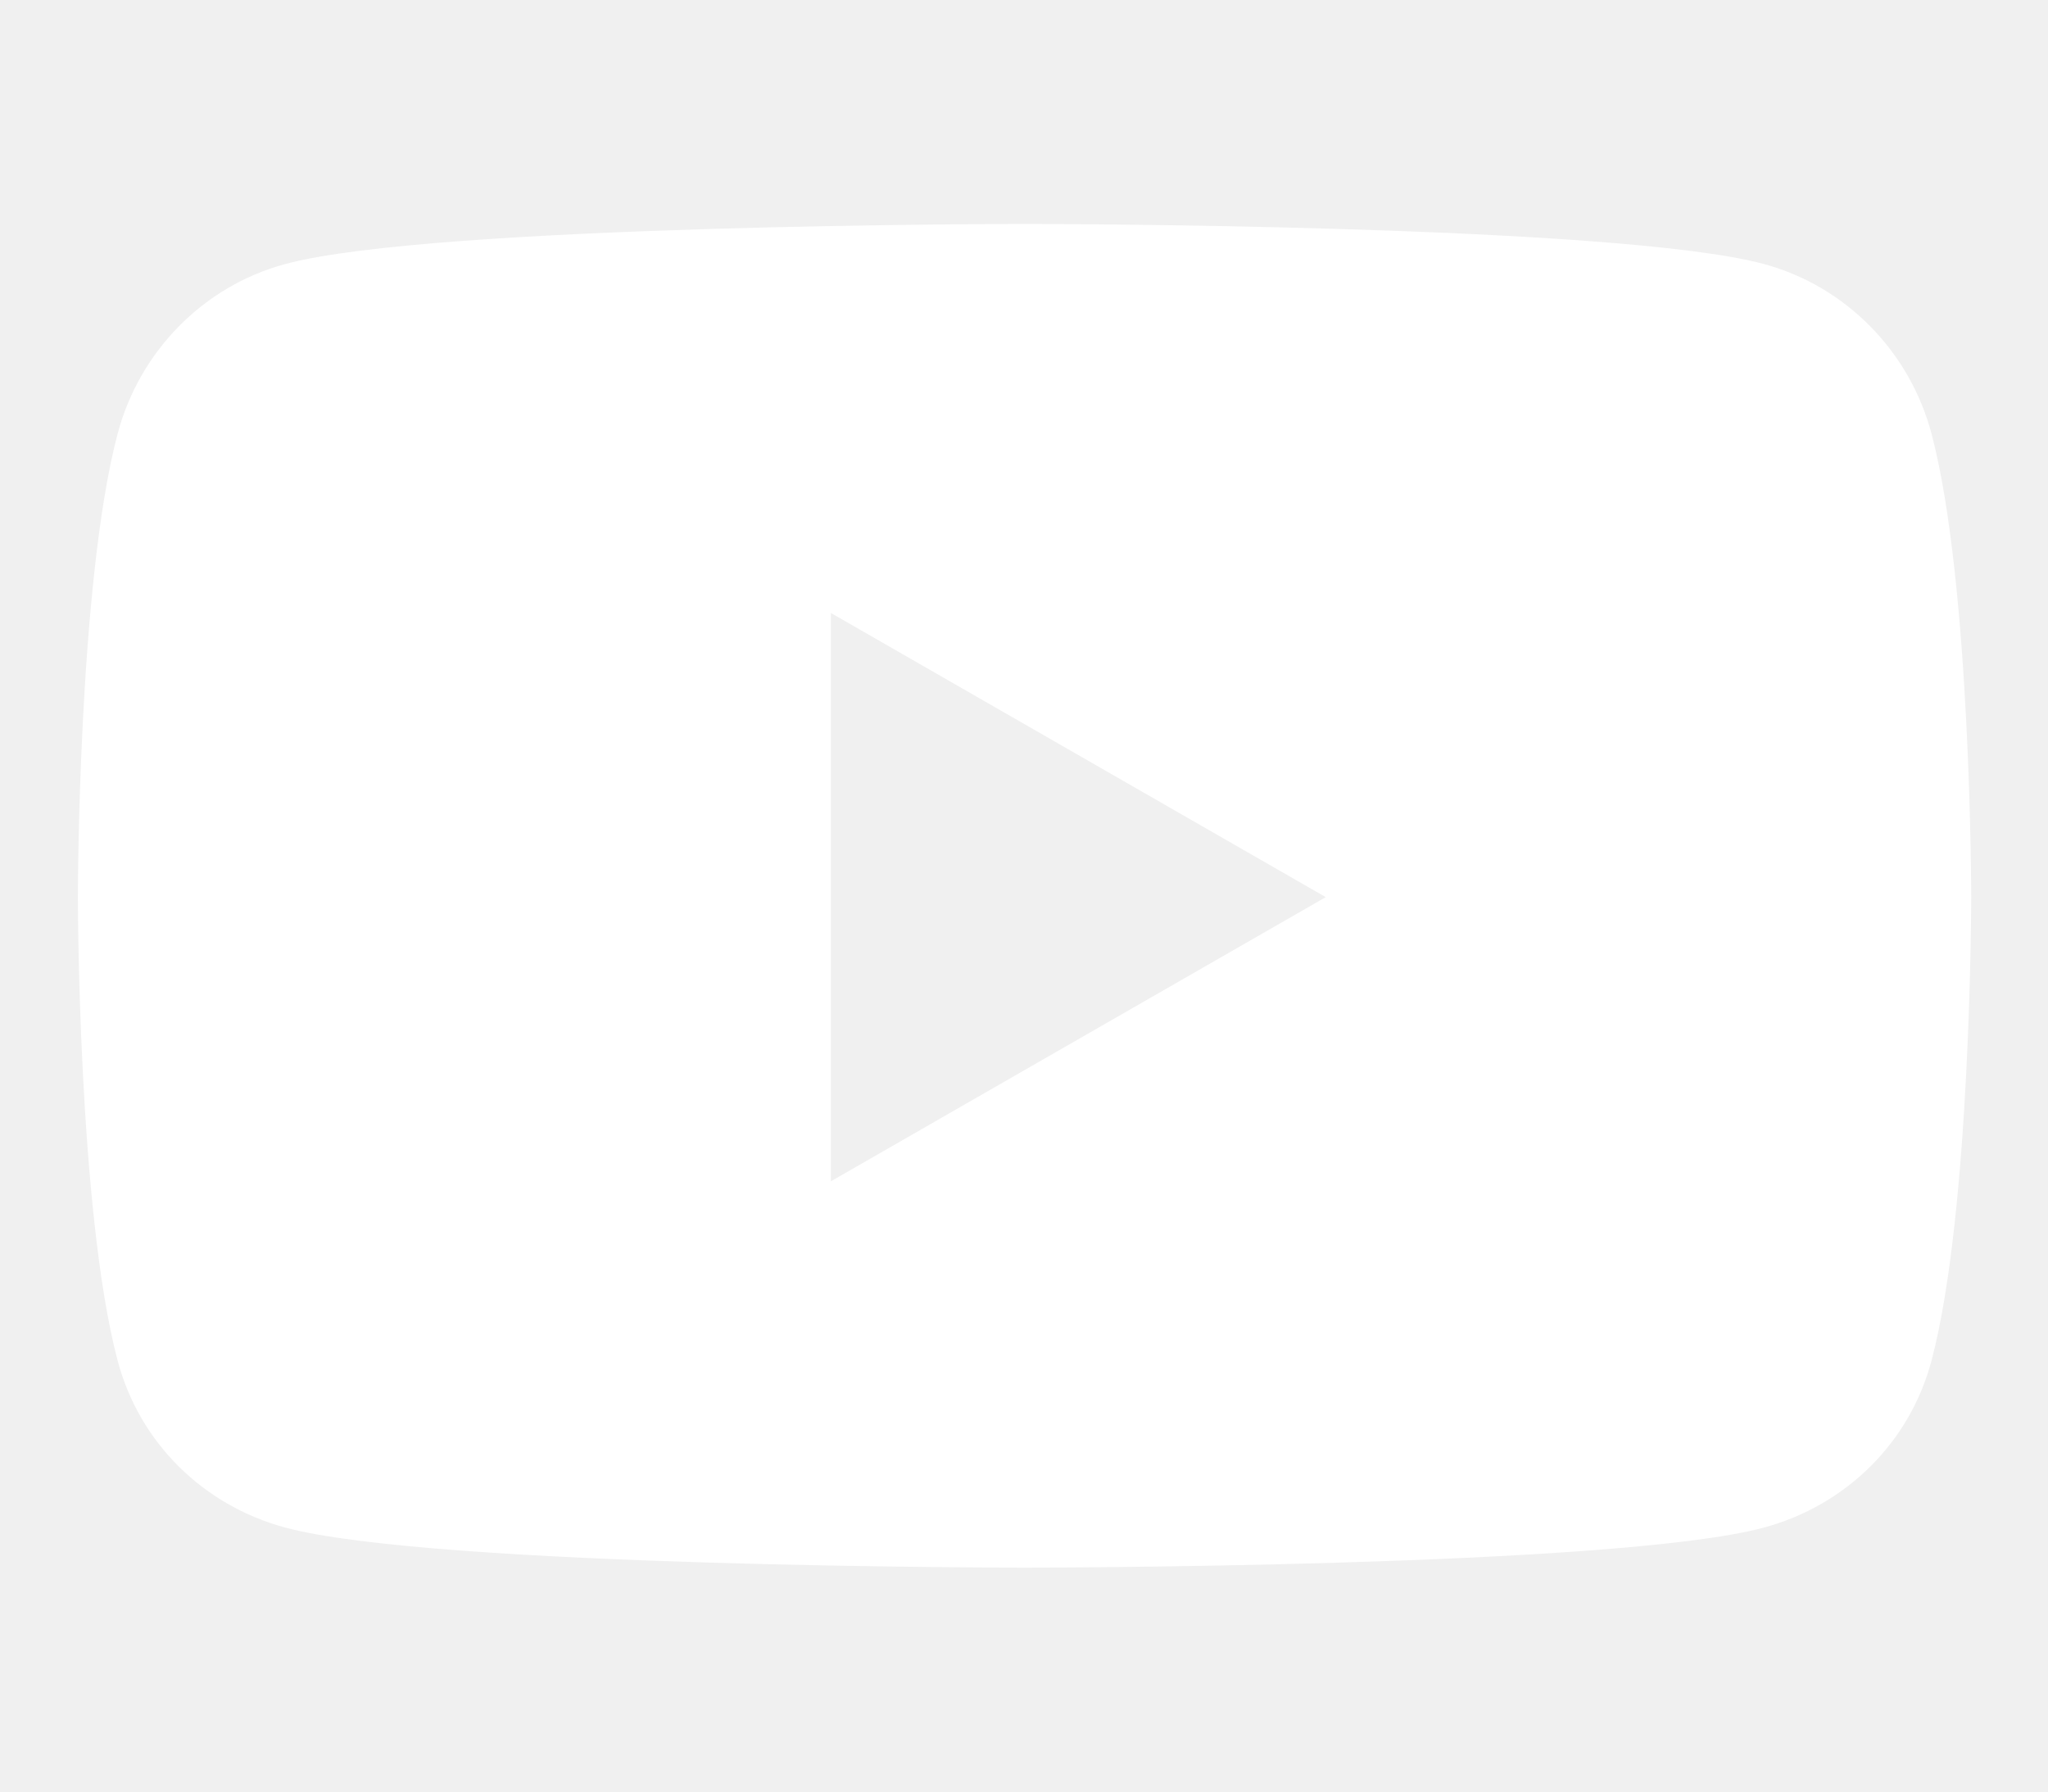
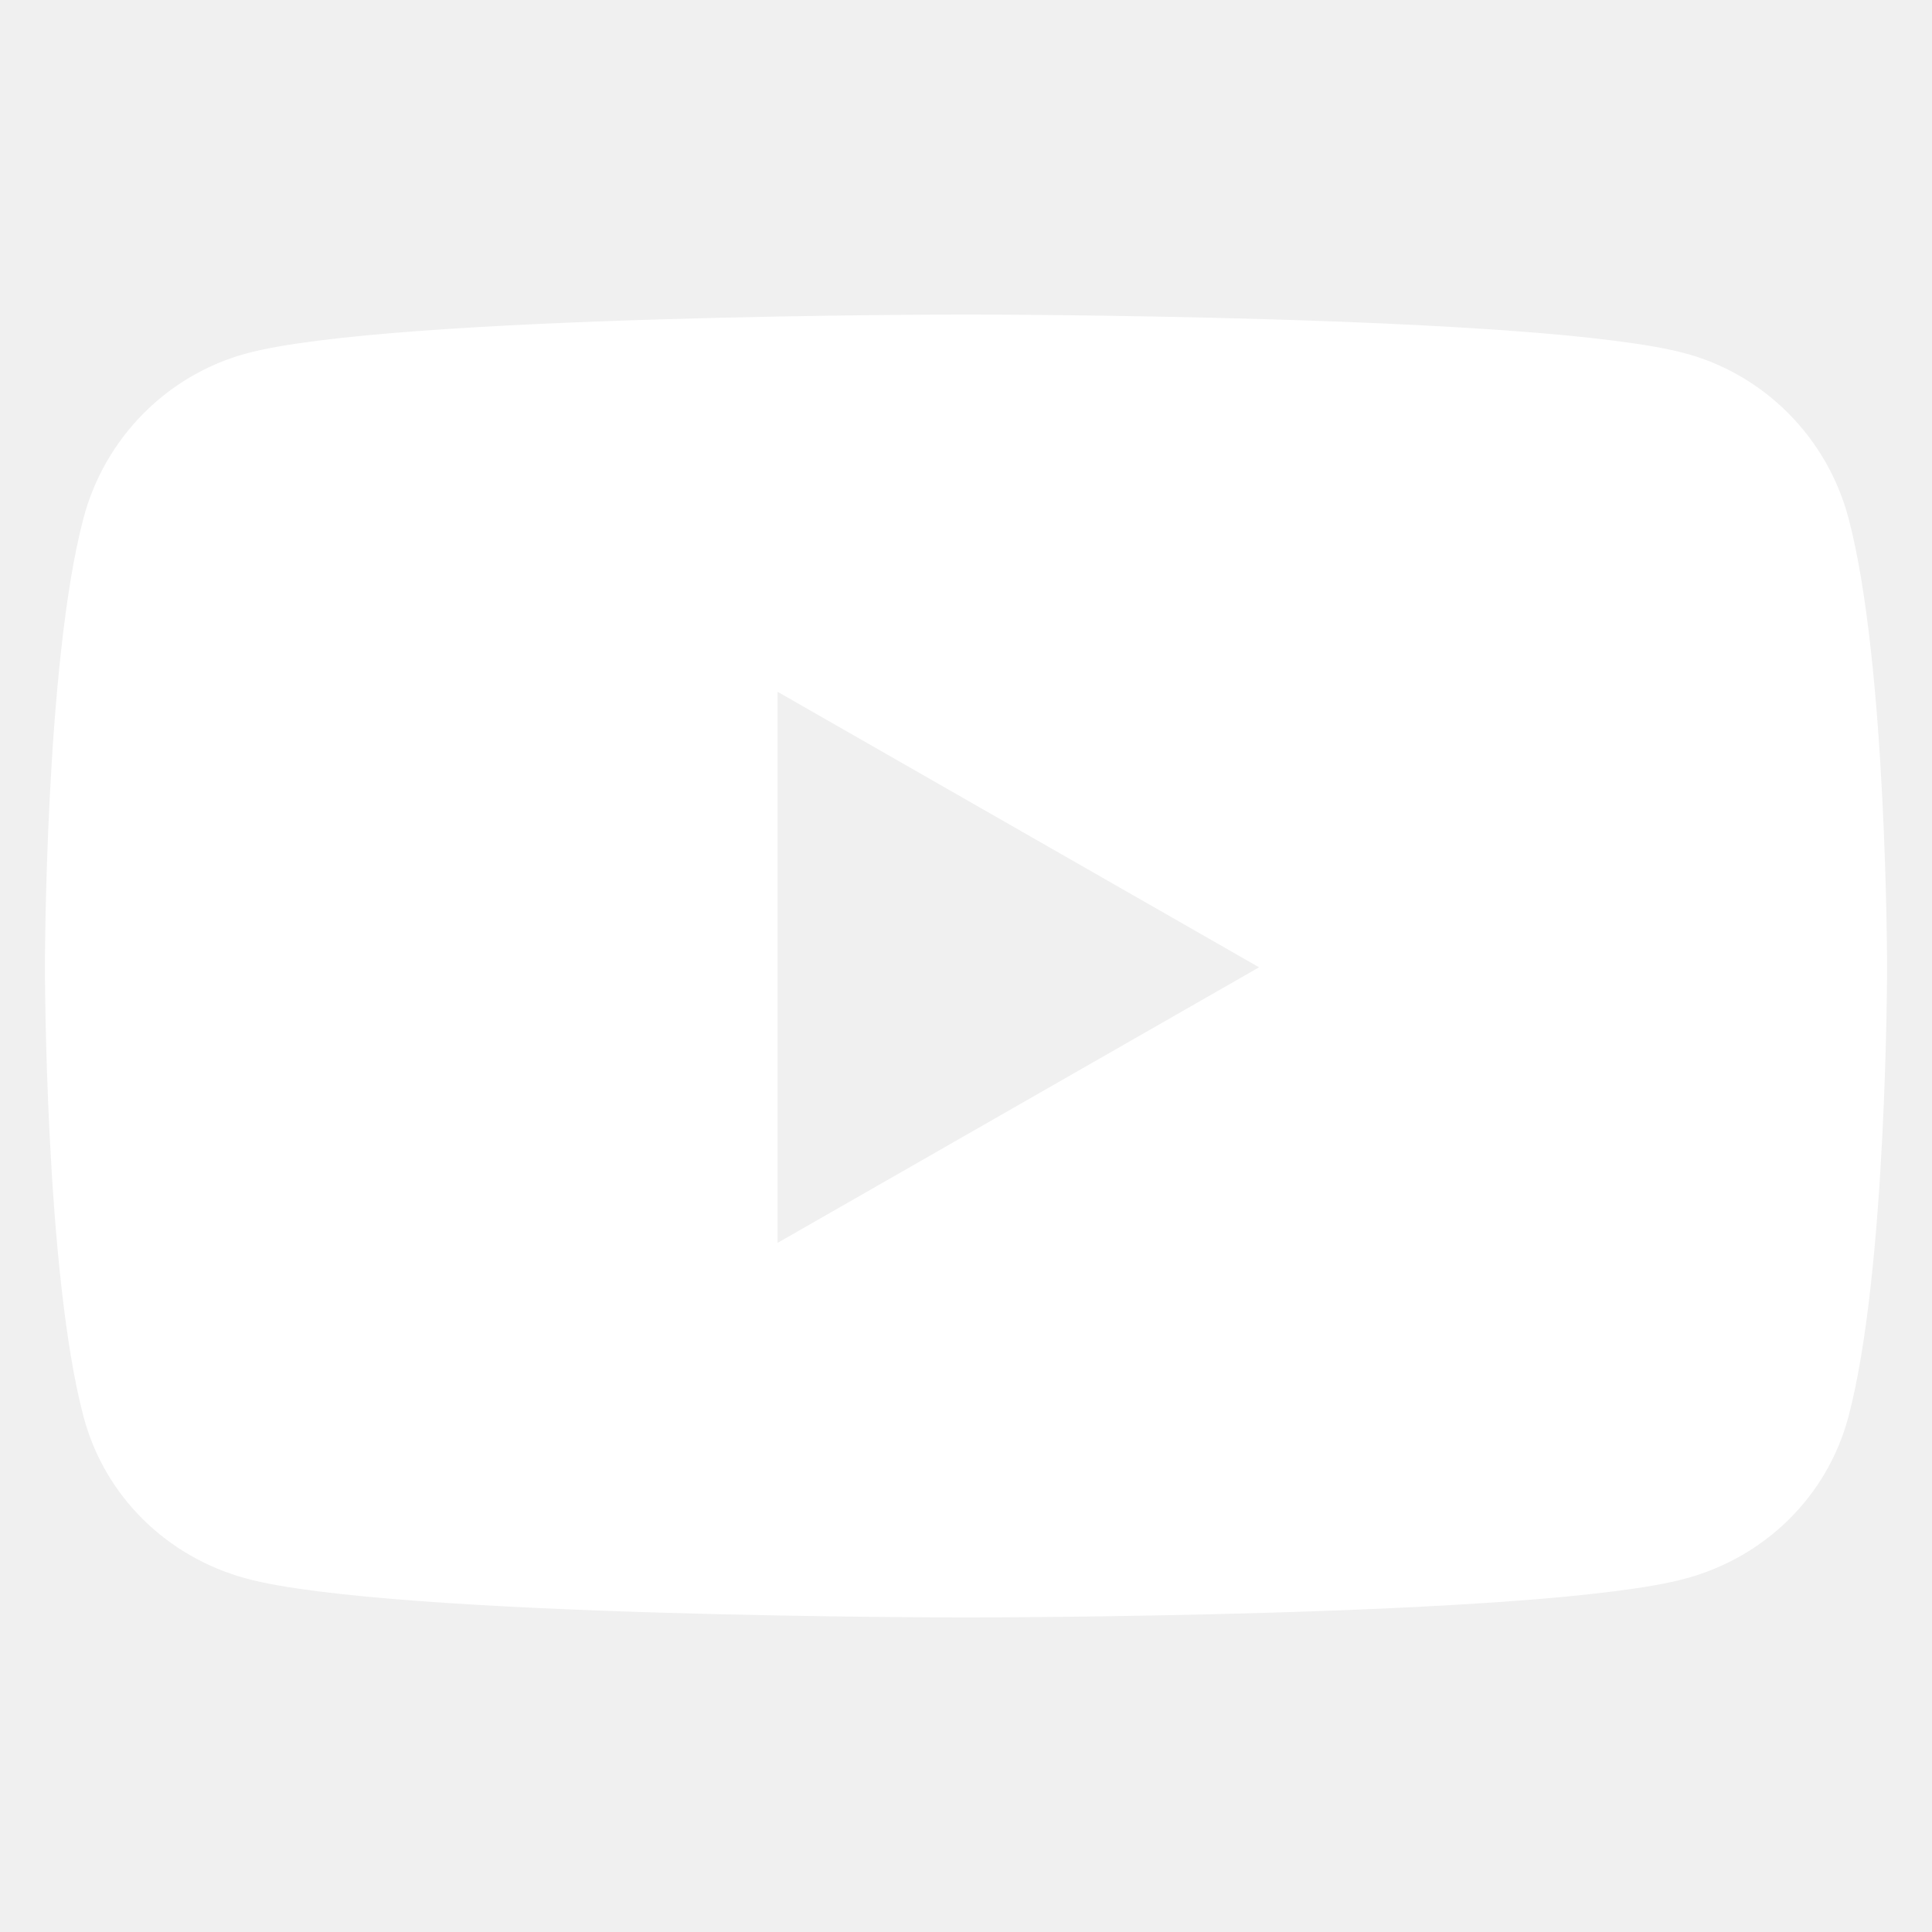
- <svg xmlns="http://www.w3.org/2000/svg" width="32" height="28" viewBox="0 0 32 28" fill="none">
-   <path d="M30.182 6.786C29.842 5.492 28.839 4.474 27.567 4.128C25.26 3.5 16.009 3.5 16.009 3.5C16.009 3.5 6.758 3.5 4.451 4.128C3.178 4.474 2.176 5.492 1.836 6.786C1.217 9.13 1.217 14.021 1.217 14.021C1.217 14.021 1.217 18.912 1.836 21.257C2.176 22.55 3.178 23.526 4.451 23.872C6.758 24.5 16.009 24.5 16.009 24.5C16.009 24.5 25.259 24.5 27.567 23.872C28.839 23.526 29.842 22.55 30.182 21.257C30.8 18.912 30.8 14.021 30.8 14.021C30.8 14.021 30.8 9.13 30.182 6.786ZM12.983 18.462V9.58L20.715 14.021L12.983 18.462Z" fill="white" />
+ <svg xmlns="http://www.w3.org/2000/svg" width="43" height="43" viewBox="0 0 43 43" fill="none">
+   <mask id="mask0_4288_26510" style="mask-type:alpha" maskUnits="userSpaceOnUse" x="0" y="0" width="43" height="43">
+     <rect width="43" height="43" fill="#C4C4C4" />
+   </mask>
+   <g mask="url(#mask0_4288_26510)">
+     <path d="M41.143 11.537C40.672 9.751 39.282 8.345 37.518 7.867C34.321 7 21.5 7 21.5 7C21.5 7 8.679 7 5.482 7.867C3.718 8.345 2.328 9.751 1.857 11.537C1 14.775 1 21.529 1 21.529C1 21.529 1 28.284 1.857 31.521C2.328 33.307 3.718 34.655 5.482 35.133C8.679 36 21.5 36 21.5 36C21.5 36 34.321 36 37.518 35.133C39.282 34.655 40.672 33.307 41.143 31.521C42 28.284 42 21.529 42 21.529C42 21.529 42 14.775 41.143 11.537V11.537ZM17.307 27.662V15.397L28.023 21.529L17.307 27.662V27.662Z" fill="white" />
+   </g>
</svg>
